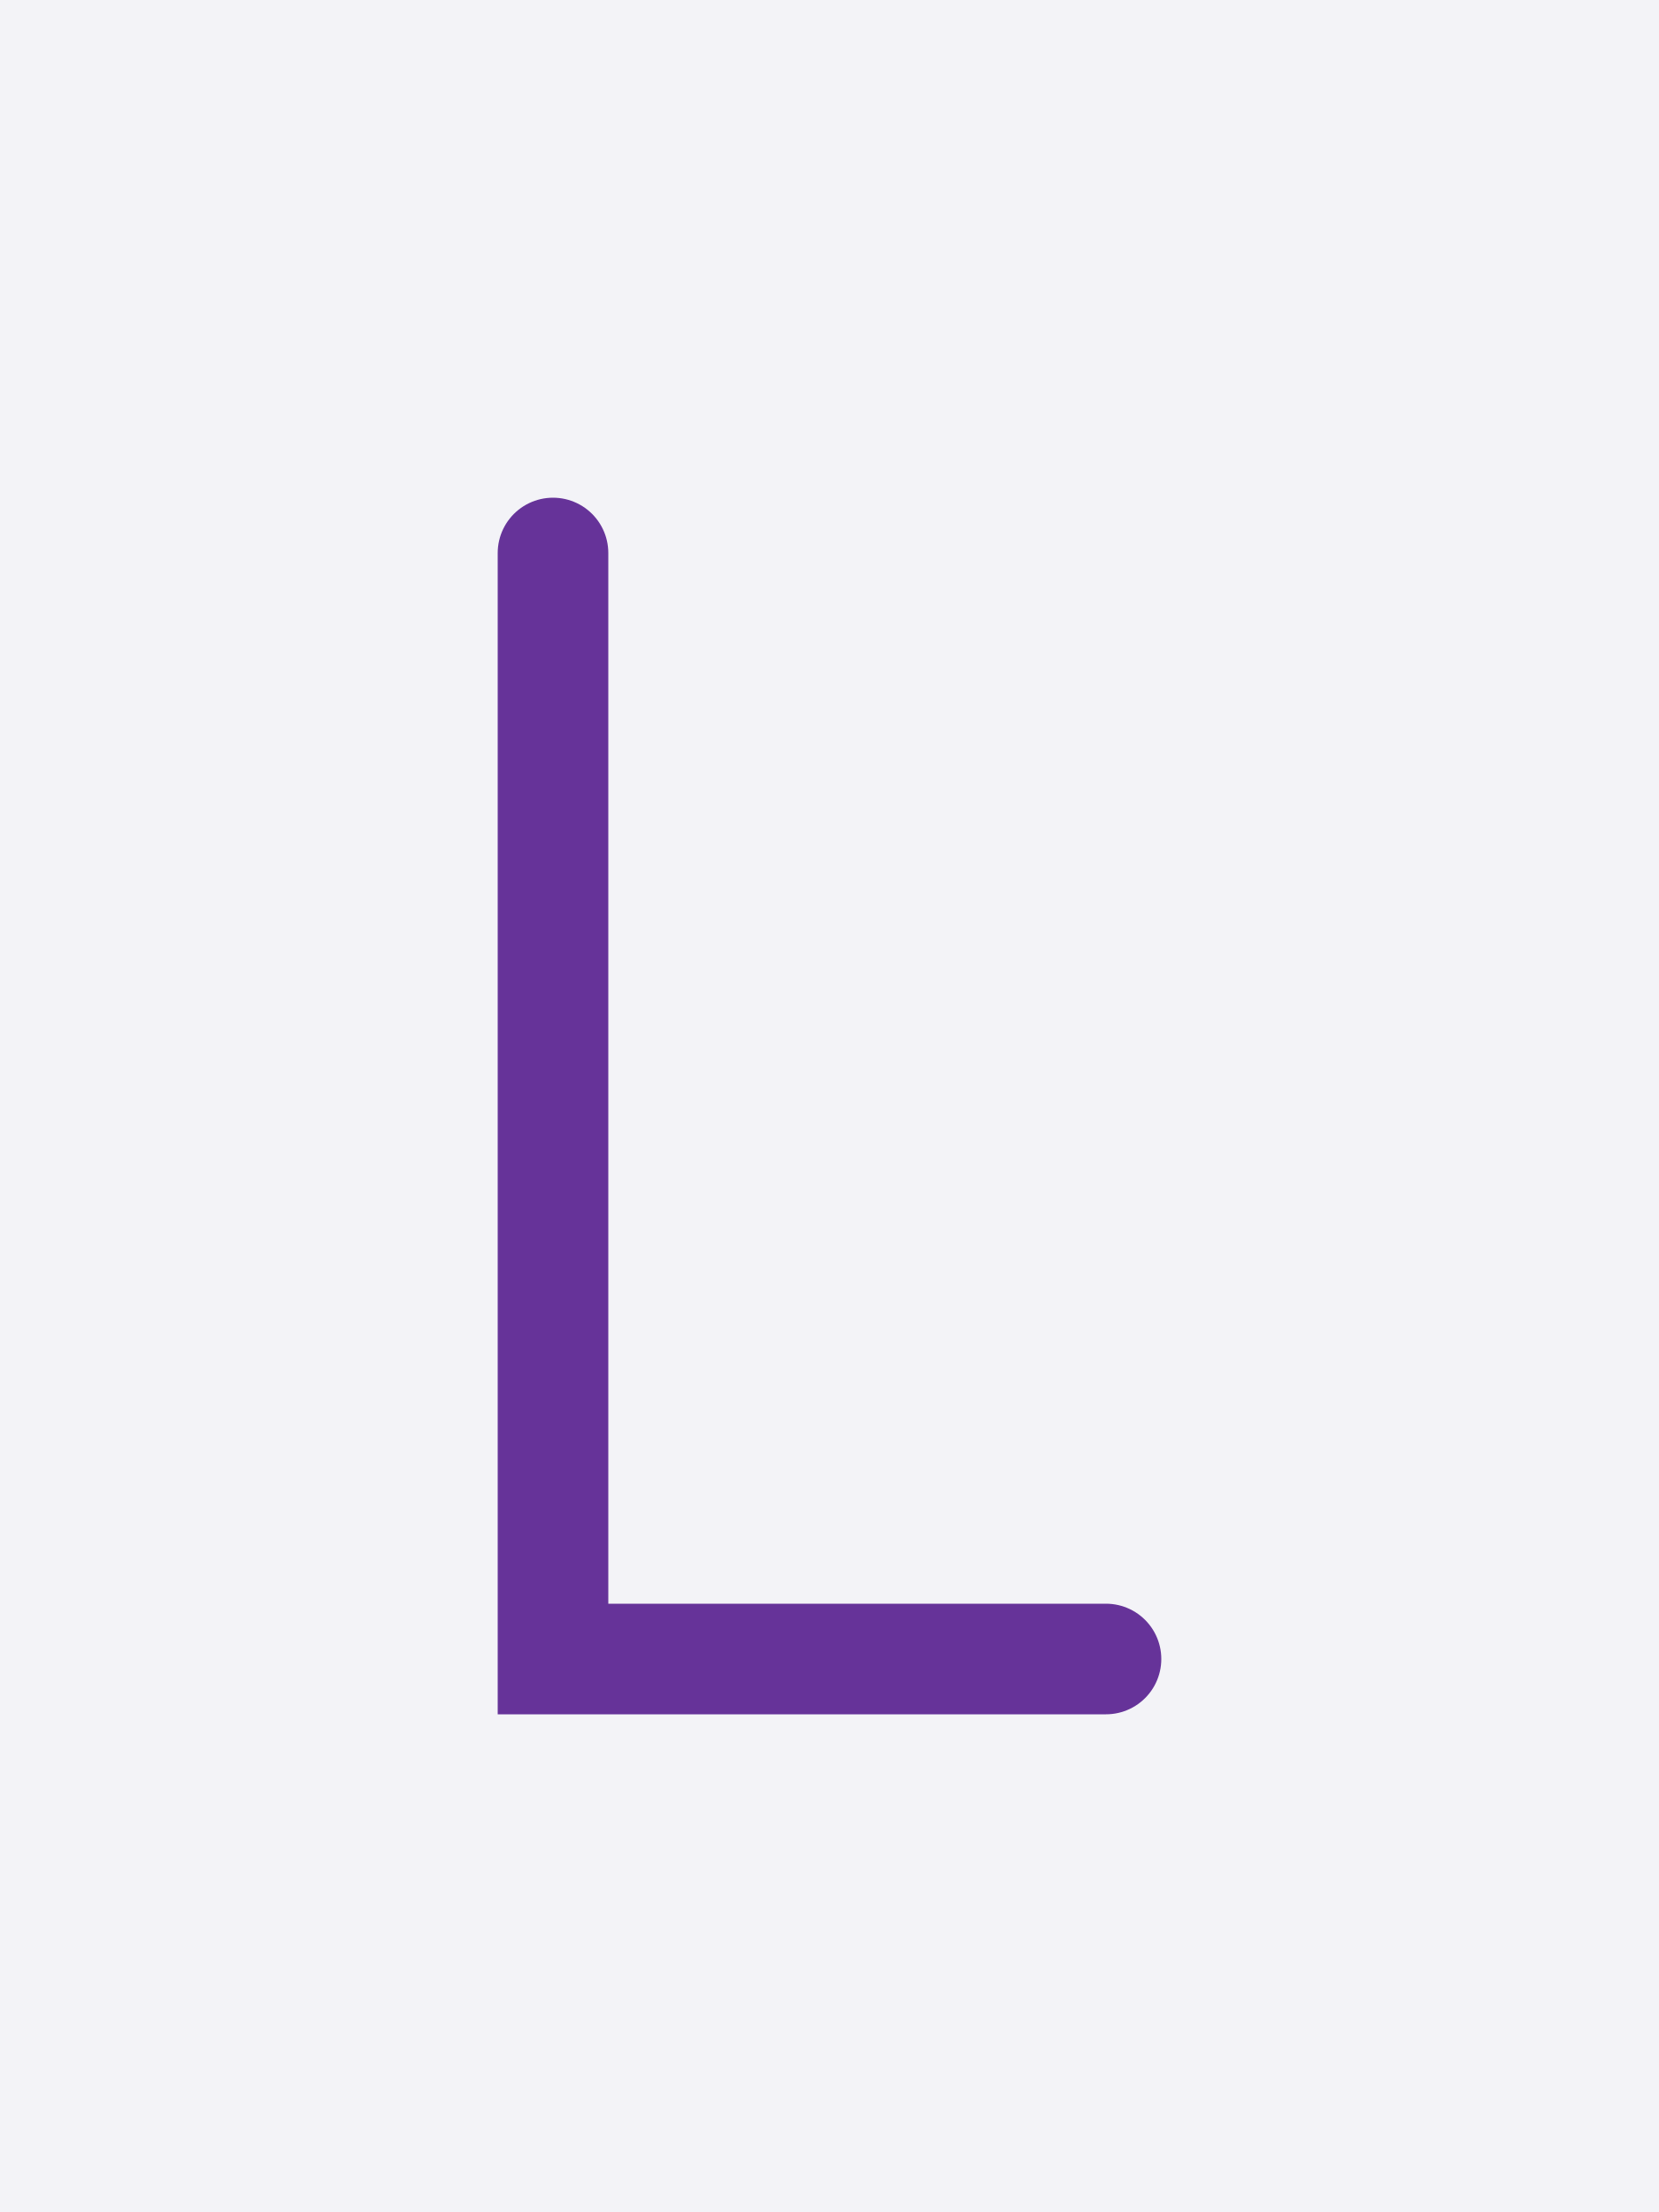
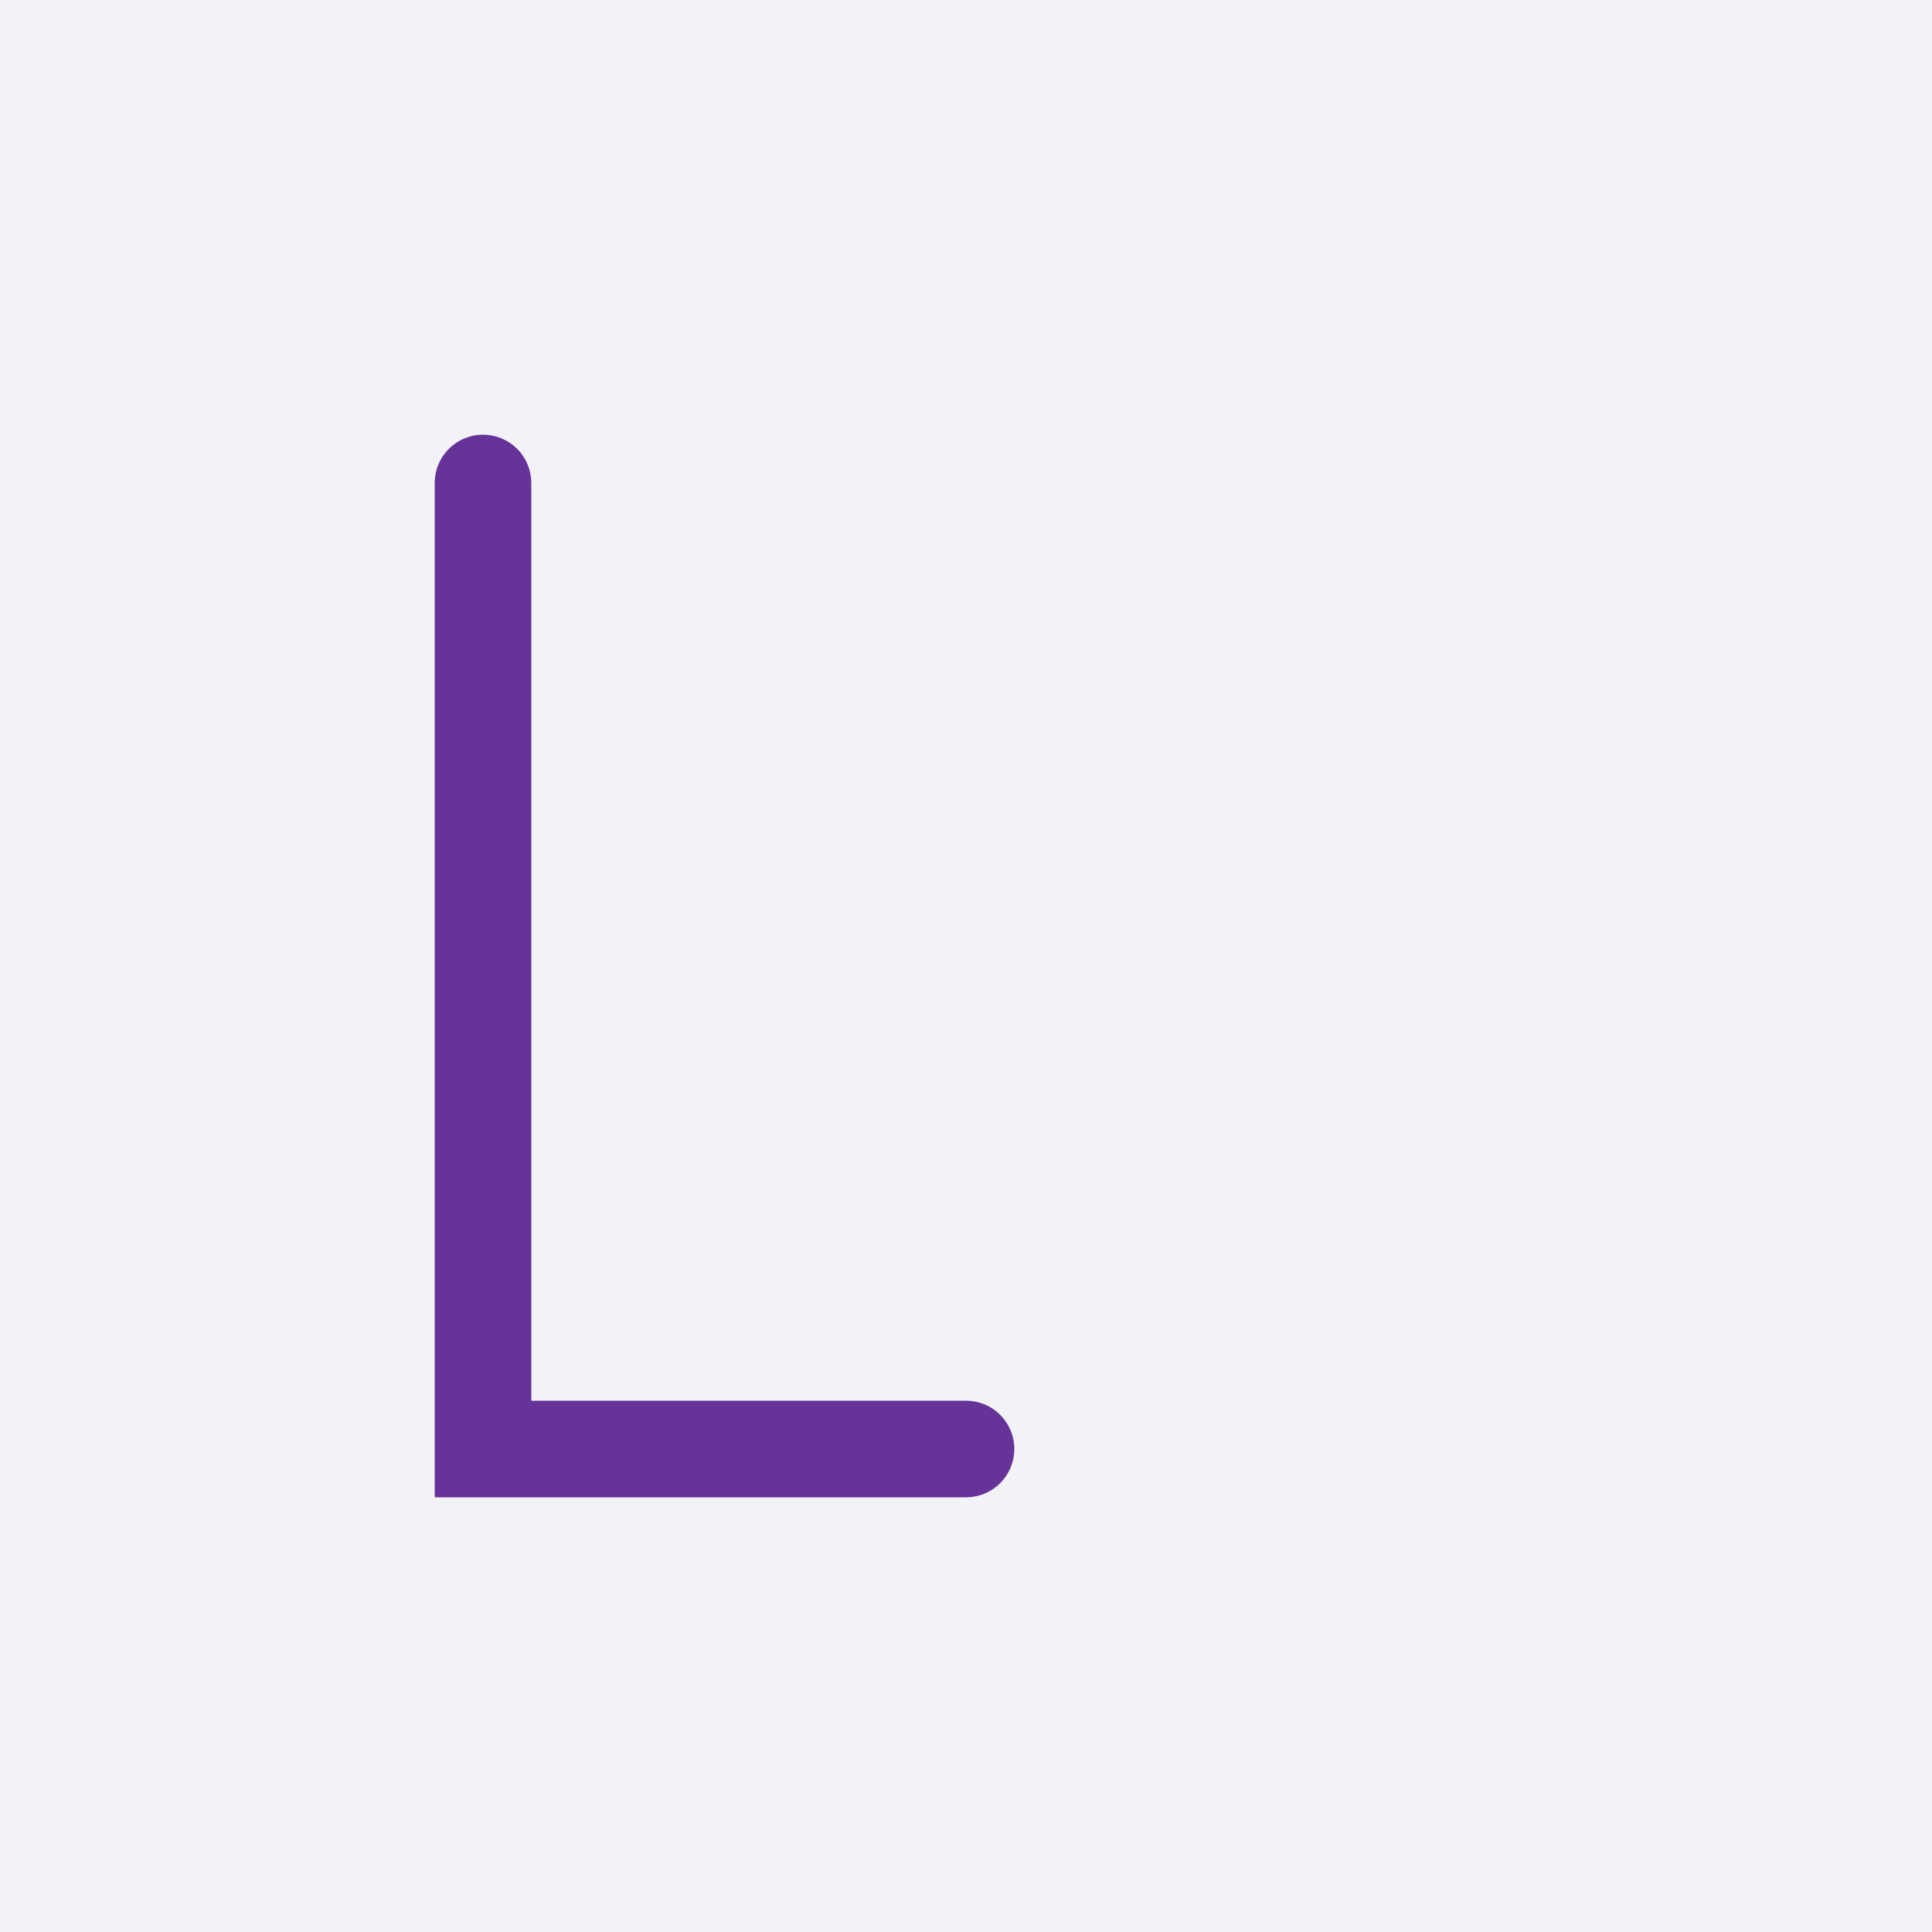
- <svg xmlns="http://www.w3.org/2000/svg" width="30" height="40" style="fill:none; stroke-linecap:round;">
+ <svg xmlns="http://www.w3.org/2000/svg" width="40" height="40" style="fill:none; stroke-linecap:round;">
  <rect width="100%" height="100%" fill="#F3F3F7" />
-   <path stroke="#663399" stroke-width="2" d="M 15,20" />
+   <path stroke="#663399" stroke-width="2" d="M 20,20" />
  <path stroke="#663399" stroke-width="2" d="M 10,10 10,30 20,30" />
</svg>
